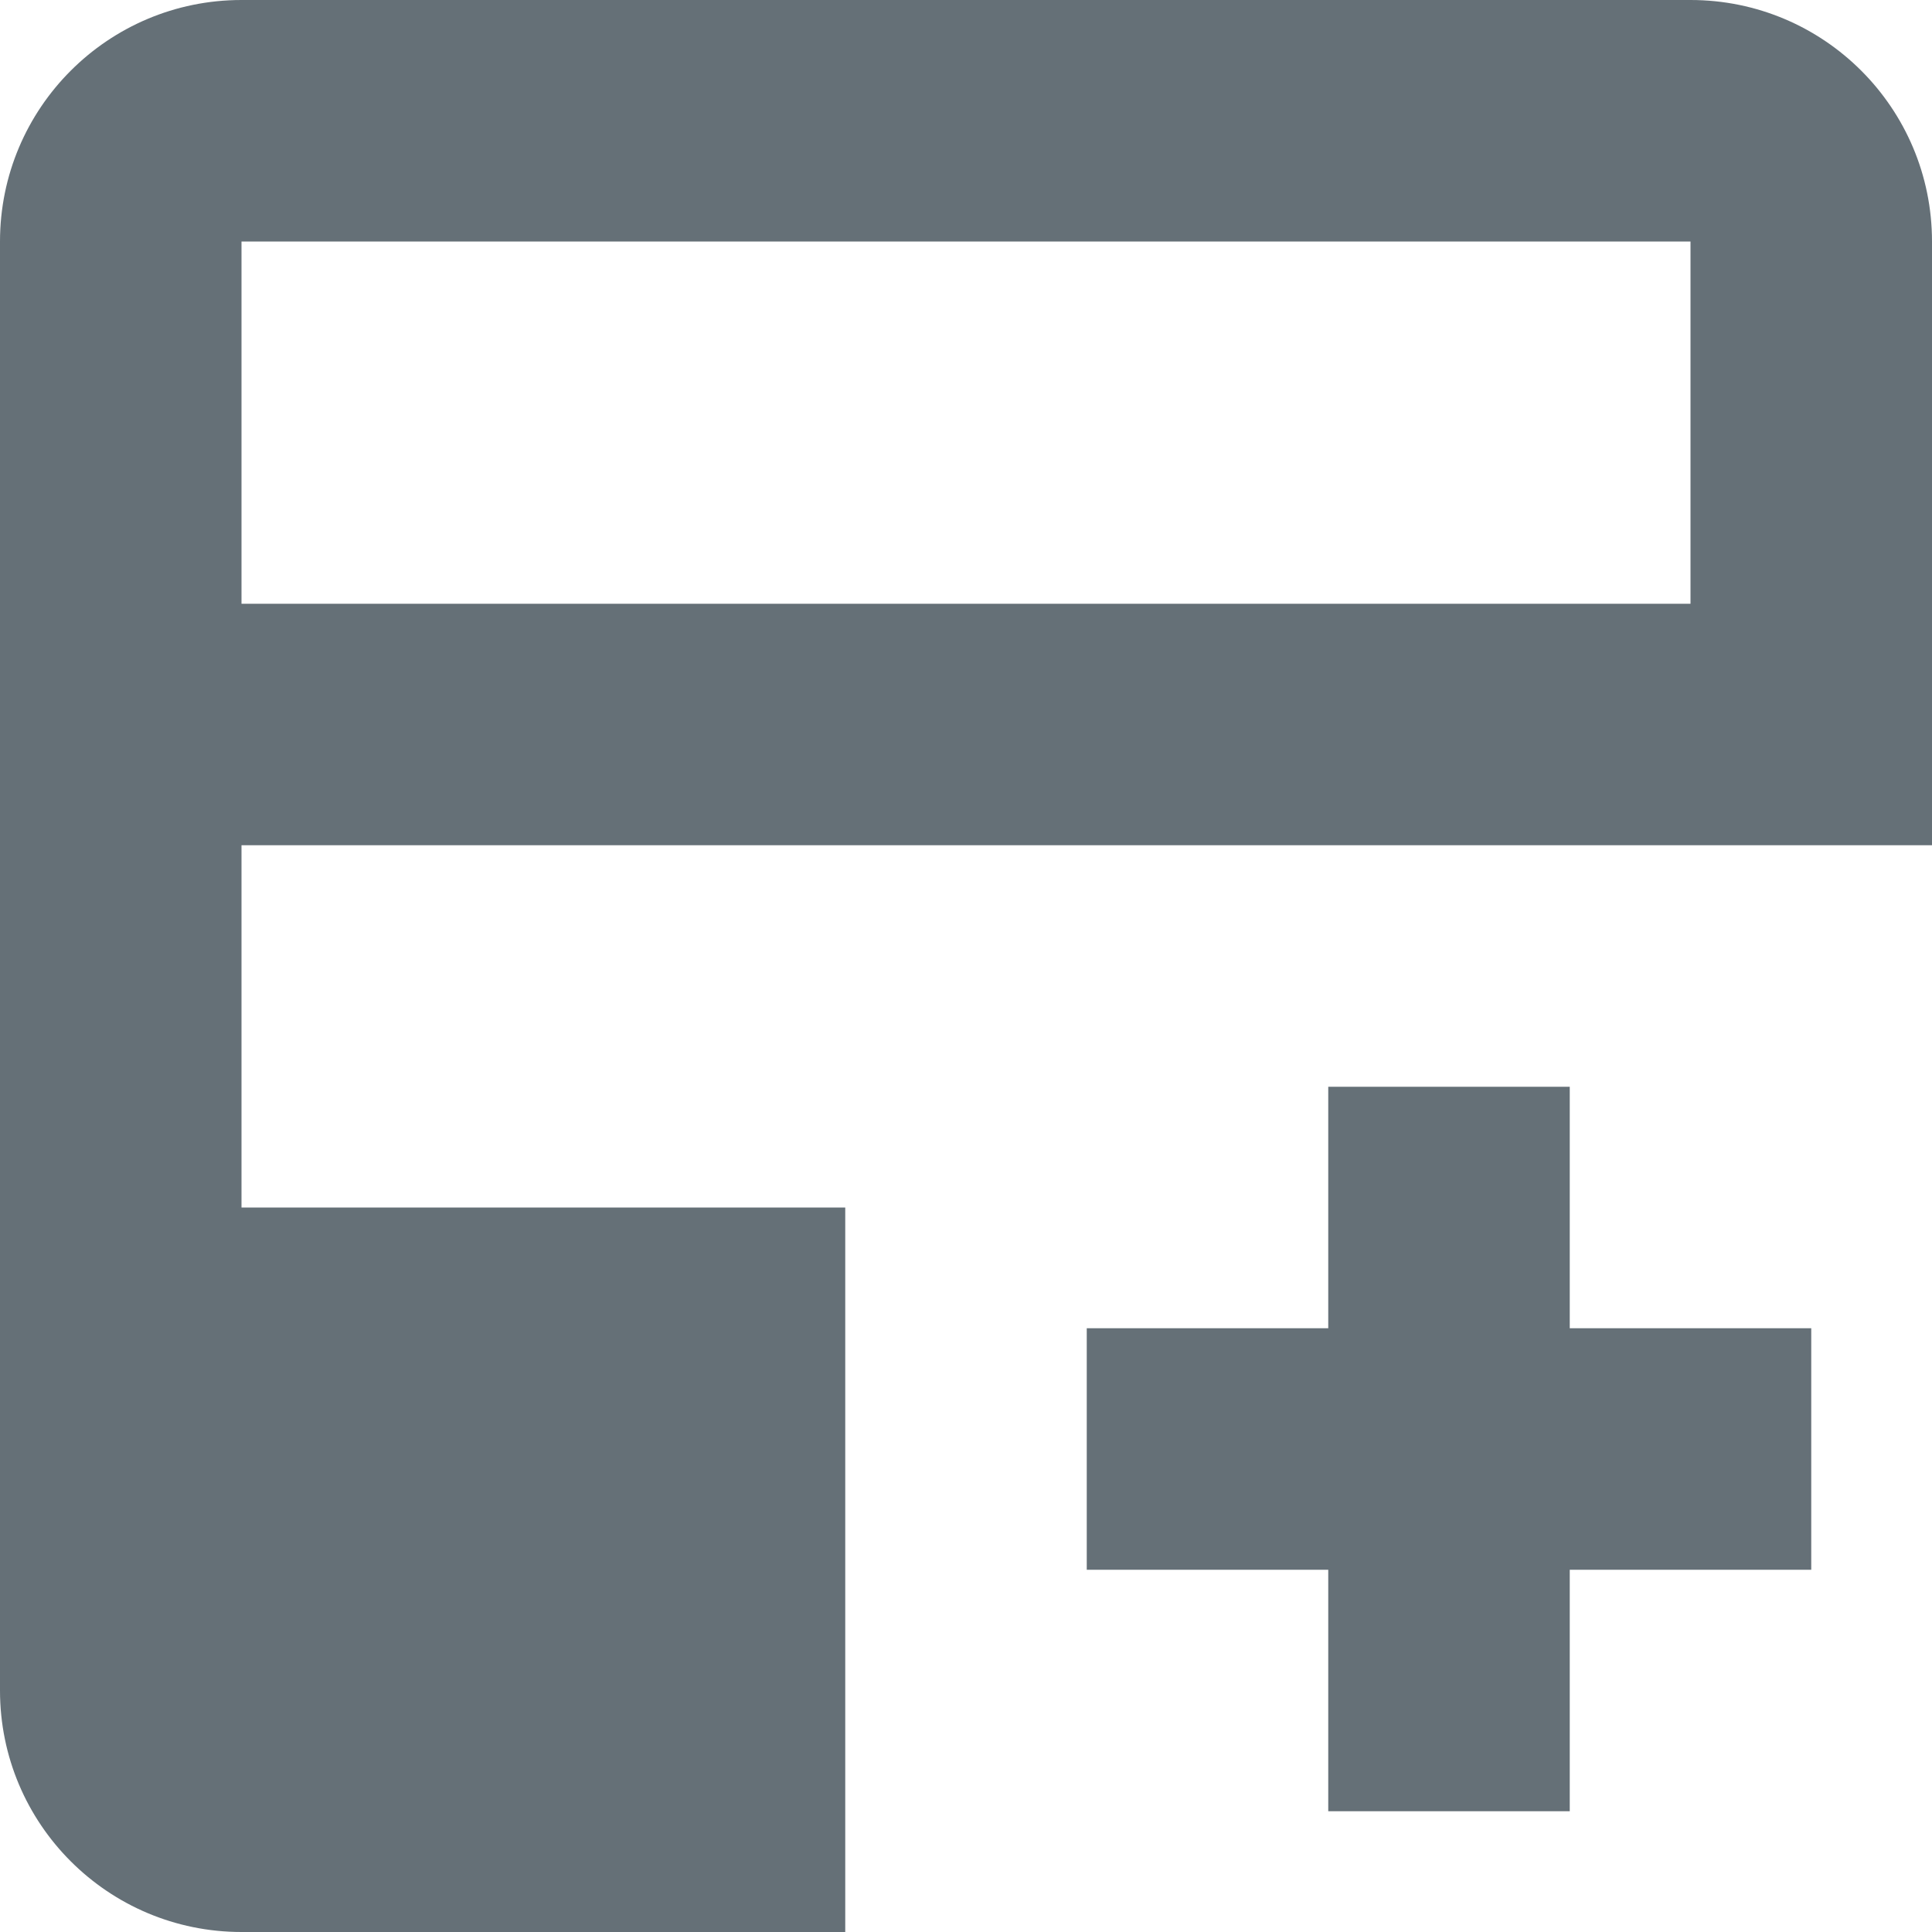
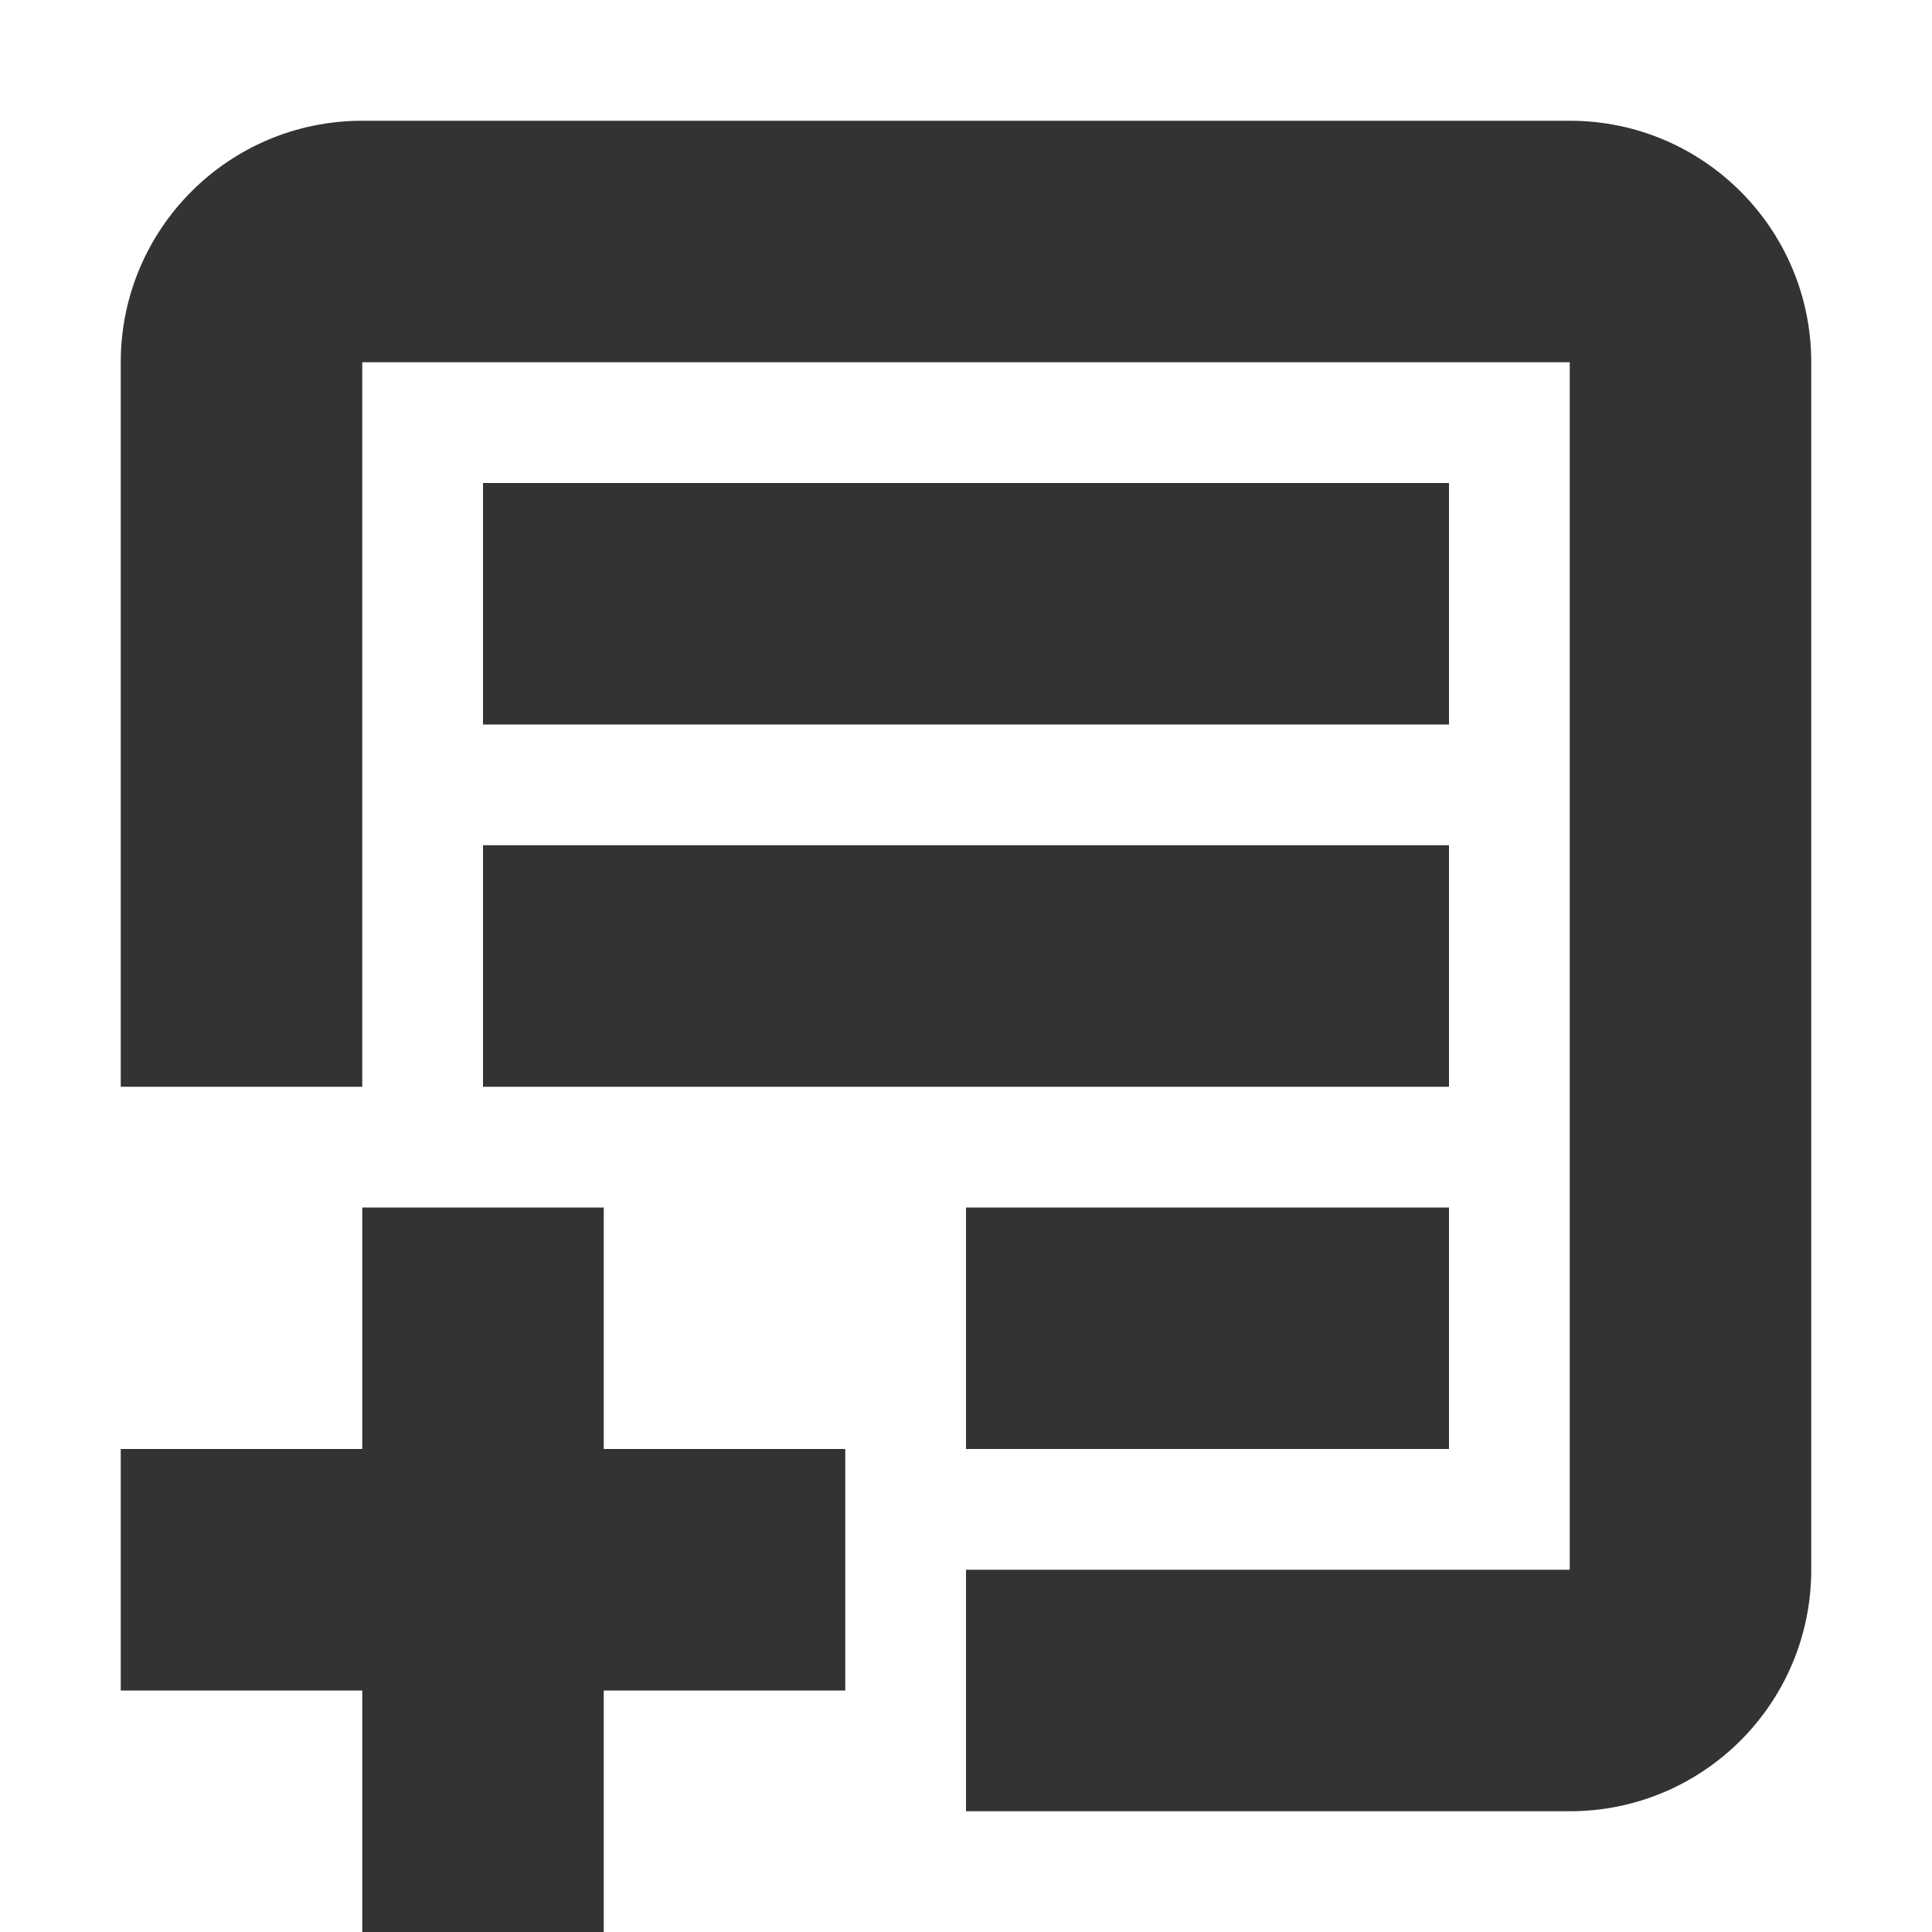
<svg xmlns="http://www.w3.org/2000/svg" width="16" height="16" viewBox="0 0 16 16" fill="none">
-   <path fill-rule="evenodd" clip-rule="evenodd" d="M0 2C0 0.895 0.895 0 2 0H14C15.105 0 16 0.895 16 2V7H14H7H2V10H7V16H2C0.895 16 0 15.105 0 14V2ZM2 2H14V5H2V2ZM11 9H13V11H15V13H13V15H11V13H9V11H11V9Z" fill="#657077" />
+   <path fill-rule="evenodd" clip-rule="evenodd" d="M1 3C1 1.895 1.895 1 3 1H13C14.105 1 15 1.895 15 3V13C15 14.105 14.105 15 13 15H8V13H13V3L3 3V9H1V3ZM4 9H8H12V7H4V9ZM8 10V12H12V10H8ZM12 6H4V4H12V6ZM3 10H5V12H7V14H5V16H3V14H1V12H3V10Z" fill="#333333" />
</svg>
